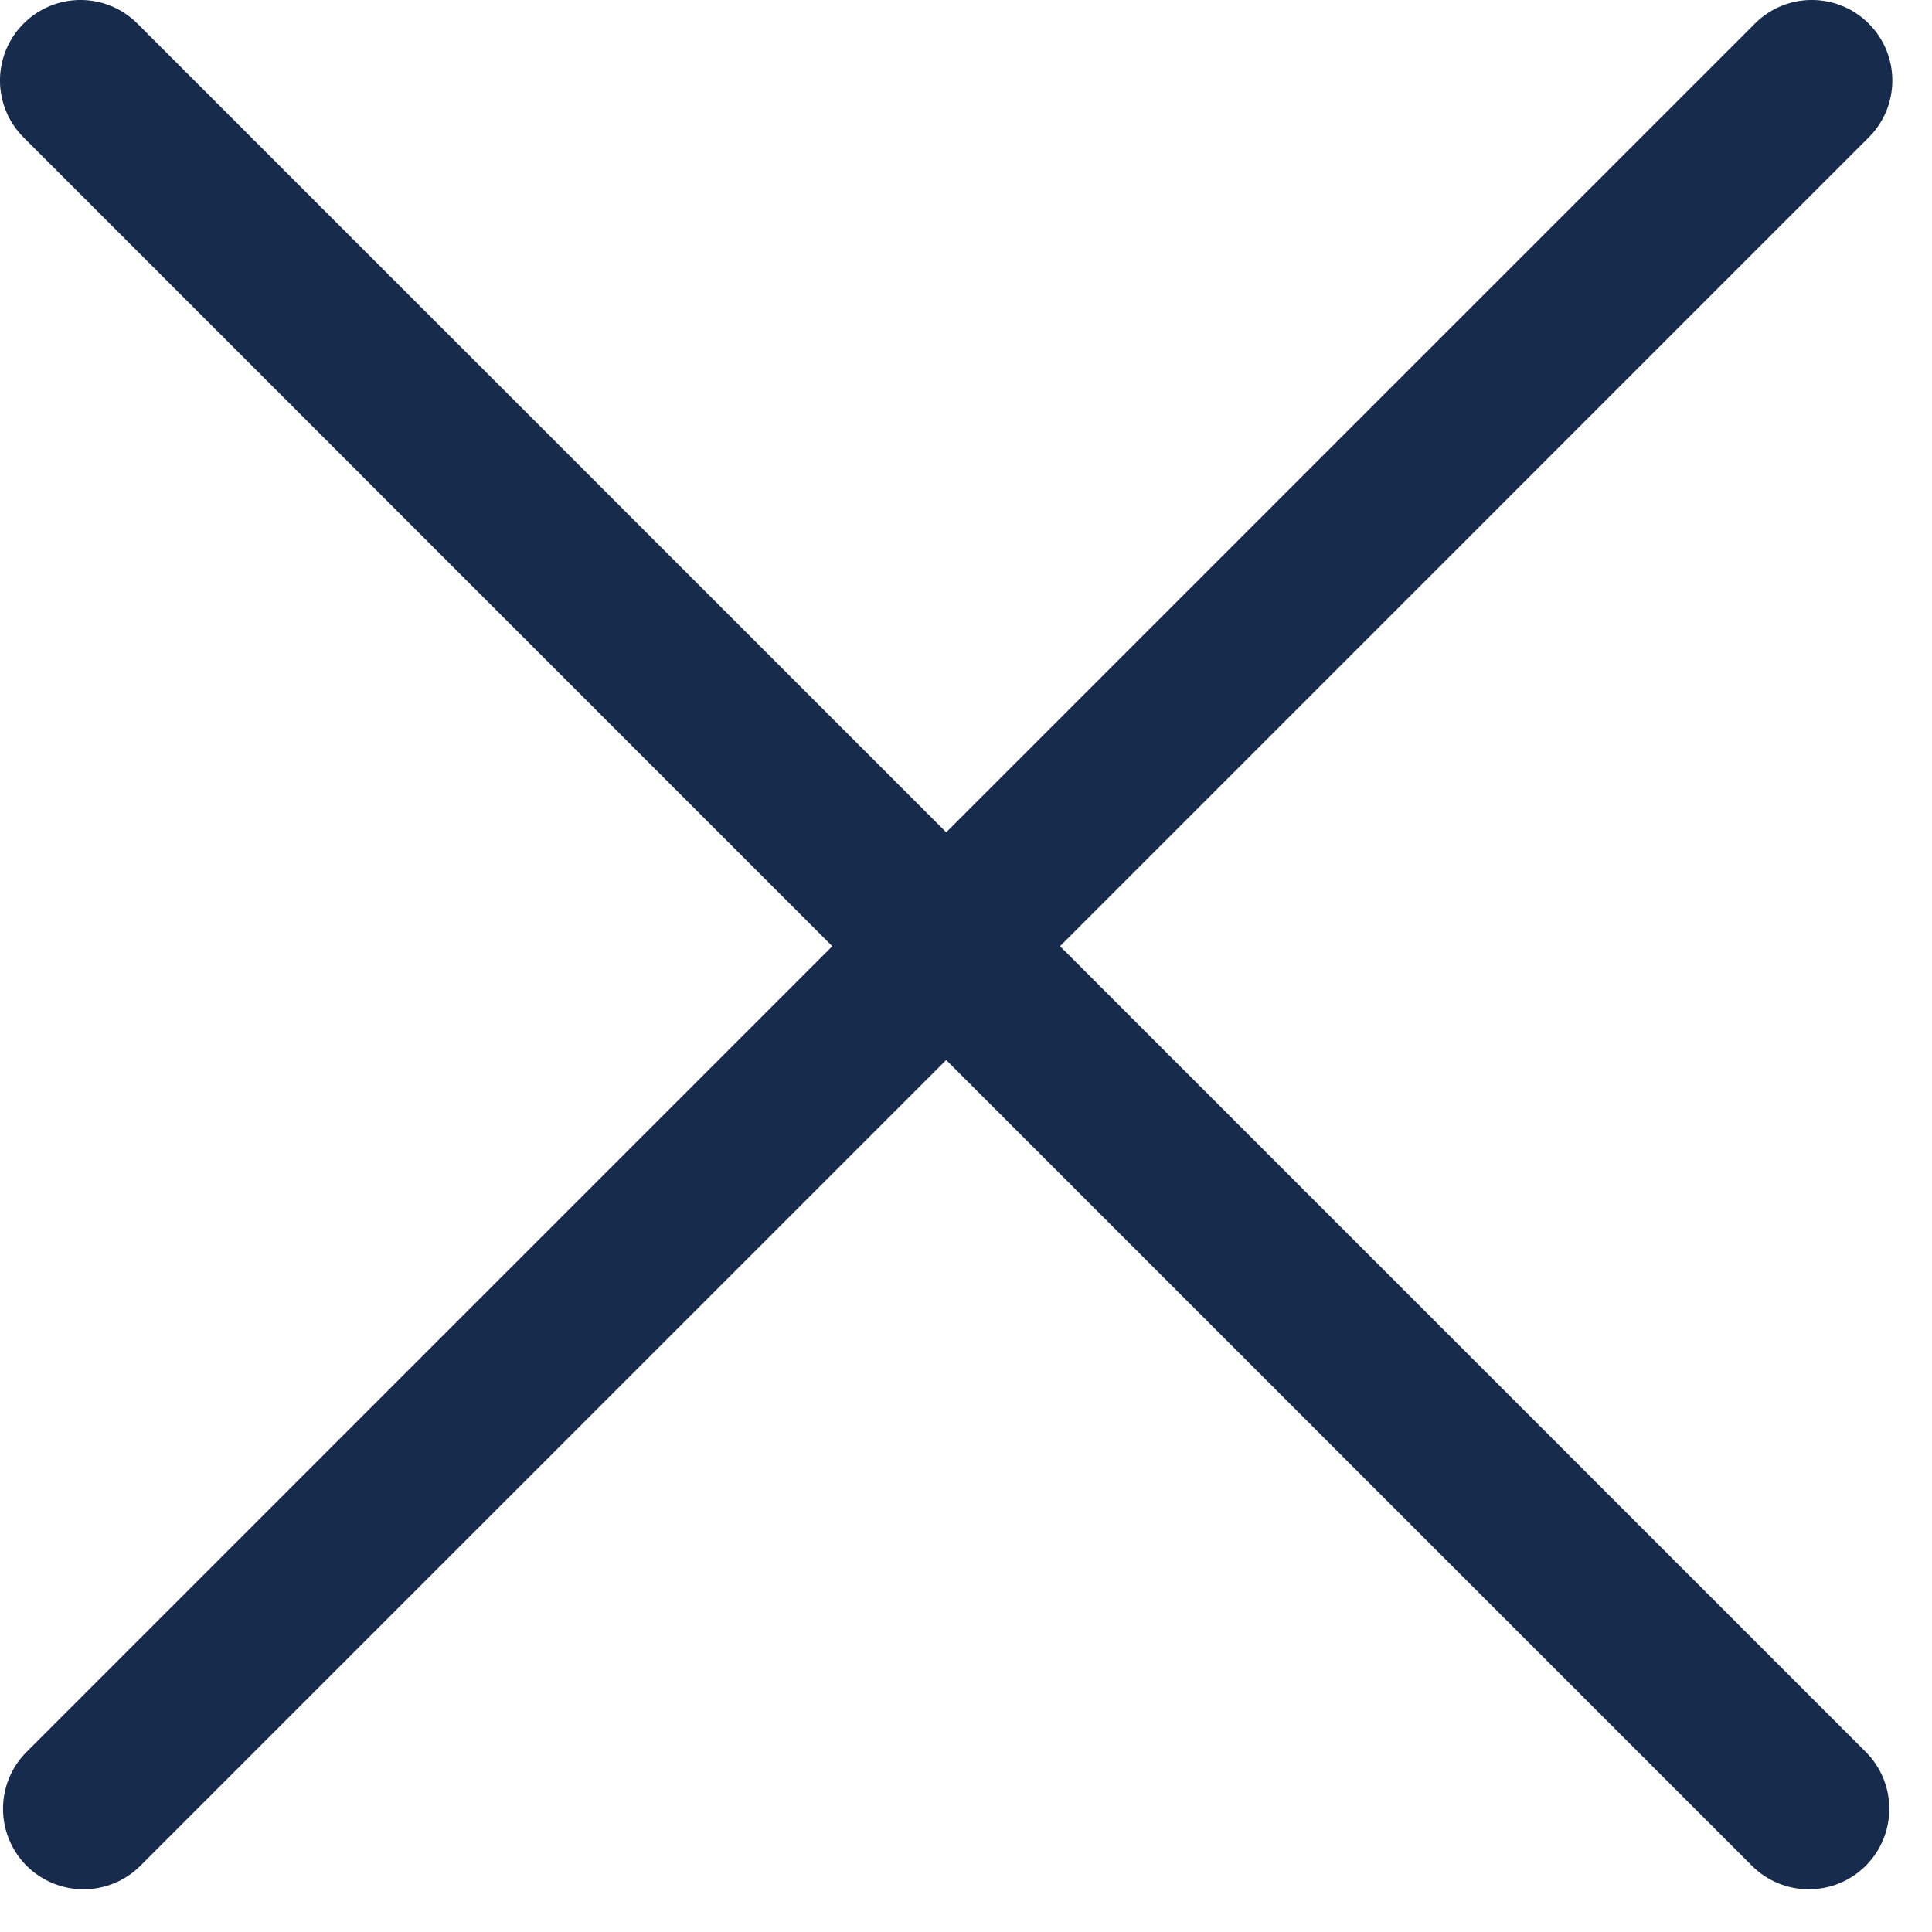
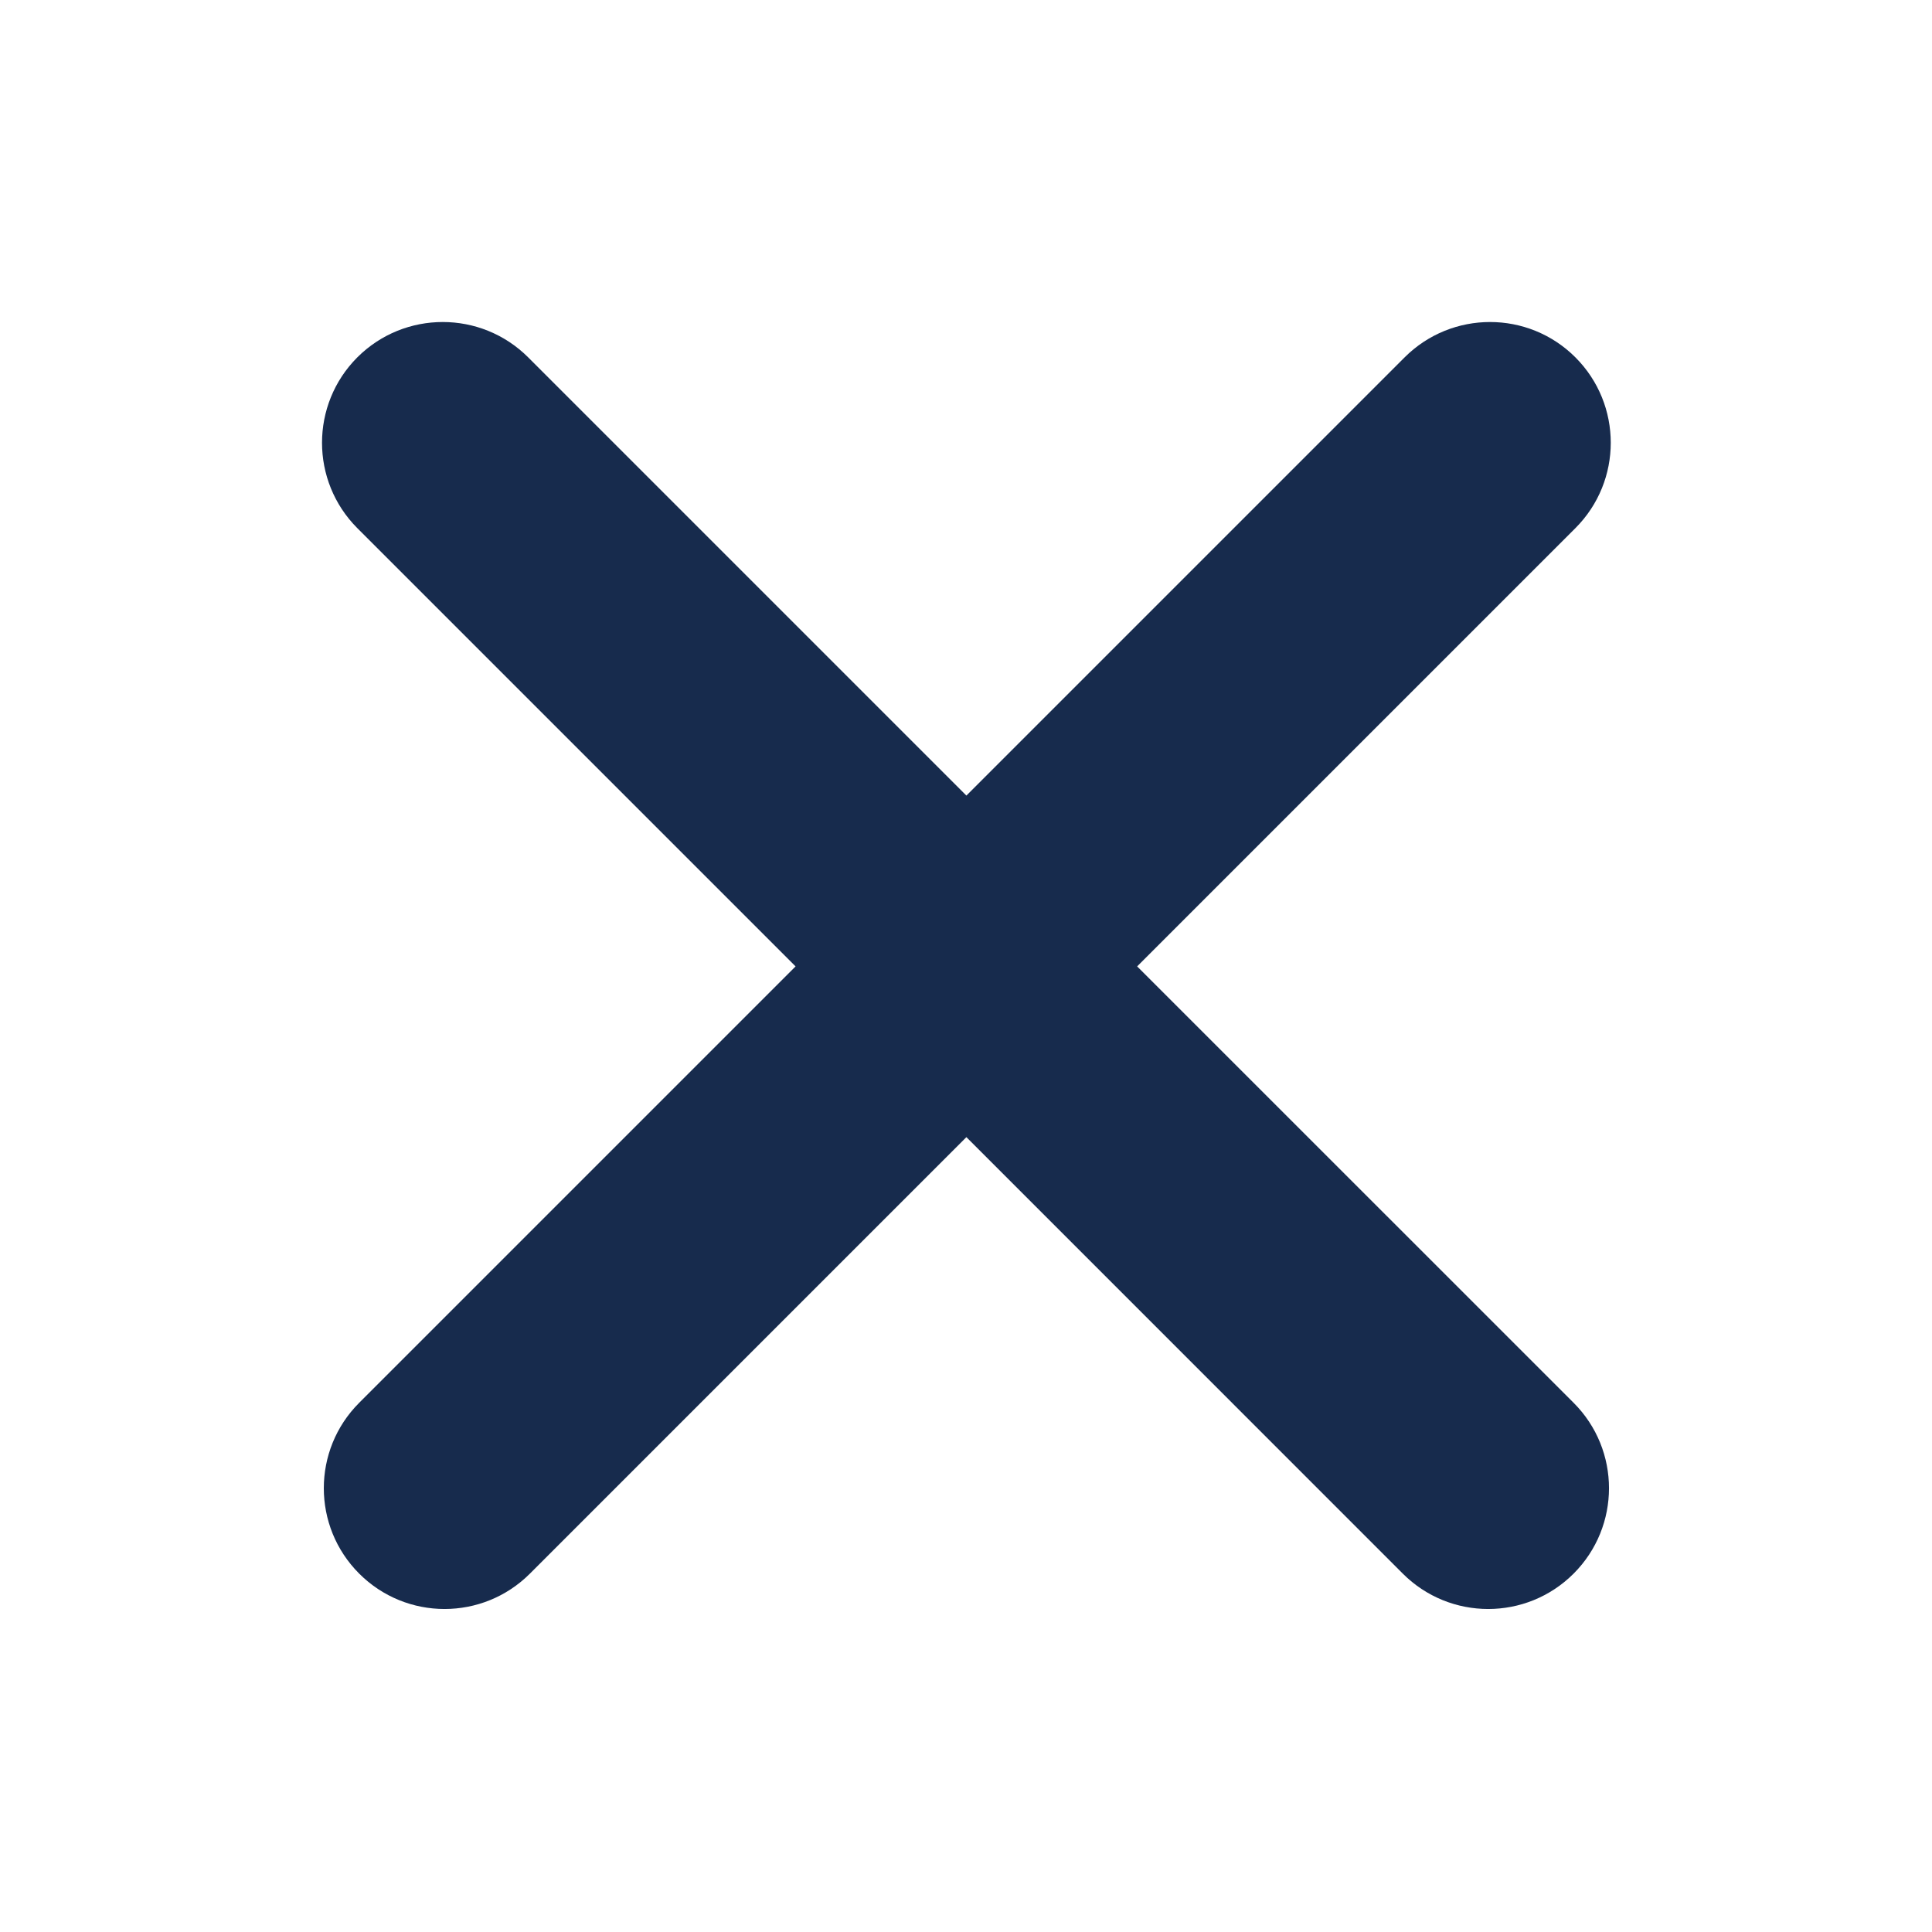
<svg xmlns="http://www.w3.org/2000/svg" width="24" height="24" viewBox="0 0 24 24" fill="none">
-   <path fill-rule="evenodd" clip-rule="evenodd" d="M1.707 0.293C1.317 -0.098 0.683 -0.098 0.293 0.293C-0.098 0.683 -0.098 1.317 0.293 1.707L10.339 11.754L0.33 21.763C-0.06 22.153 -0.06 22.786 0.33 23.177C0.721 23.567 1.354 23.567 1.744 23.177L11.754 13.168L21.763 23.177C22.153 23.567 22.786 23.567 23.177 23.177C23.567 22.786 23.567 22.153 23.177 21.763L13.168 11.754L23.214 1.707C23.605 1.317 23.605 0.683 23.214 0.293C22.824 -0.098 22.19 -0.098 21.8 0.293L11.754 10.339L1.707 0.293Z" fill="#172B4D" />
+   <path fill-rule="evenodd" clip-rule="evenodd" d="M6.561 4.439C5.975 3.854 5.025 3.854 4.439 4.439C3.854 5.025 3.854 5.975 4.439 6.561L9.883 12.005L4.462 17.426C3.876 18.012 3.876 18.962 4.462 19.548C5.048 20.134 5.997 20.134 6.583 19.548L12.005 14.126L17.426 19.548C18.012 20.134 18.962 20.134 19.548 19.548C20.134 18.962 20.134 18.012 19.548 17.426L14.126 12.005L19.57 6.561C20.156 5.975 20.156 5.025 19.57 4.439C18.985 3.854 18.035 3.854 17.449 4.439L12.005 9.883L6.561 4.439Z" fill="#172B4D" />
</svg>
